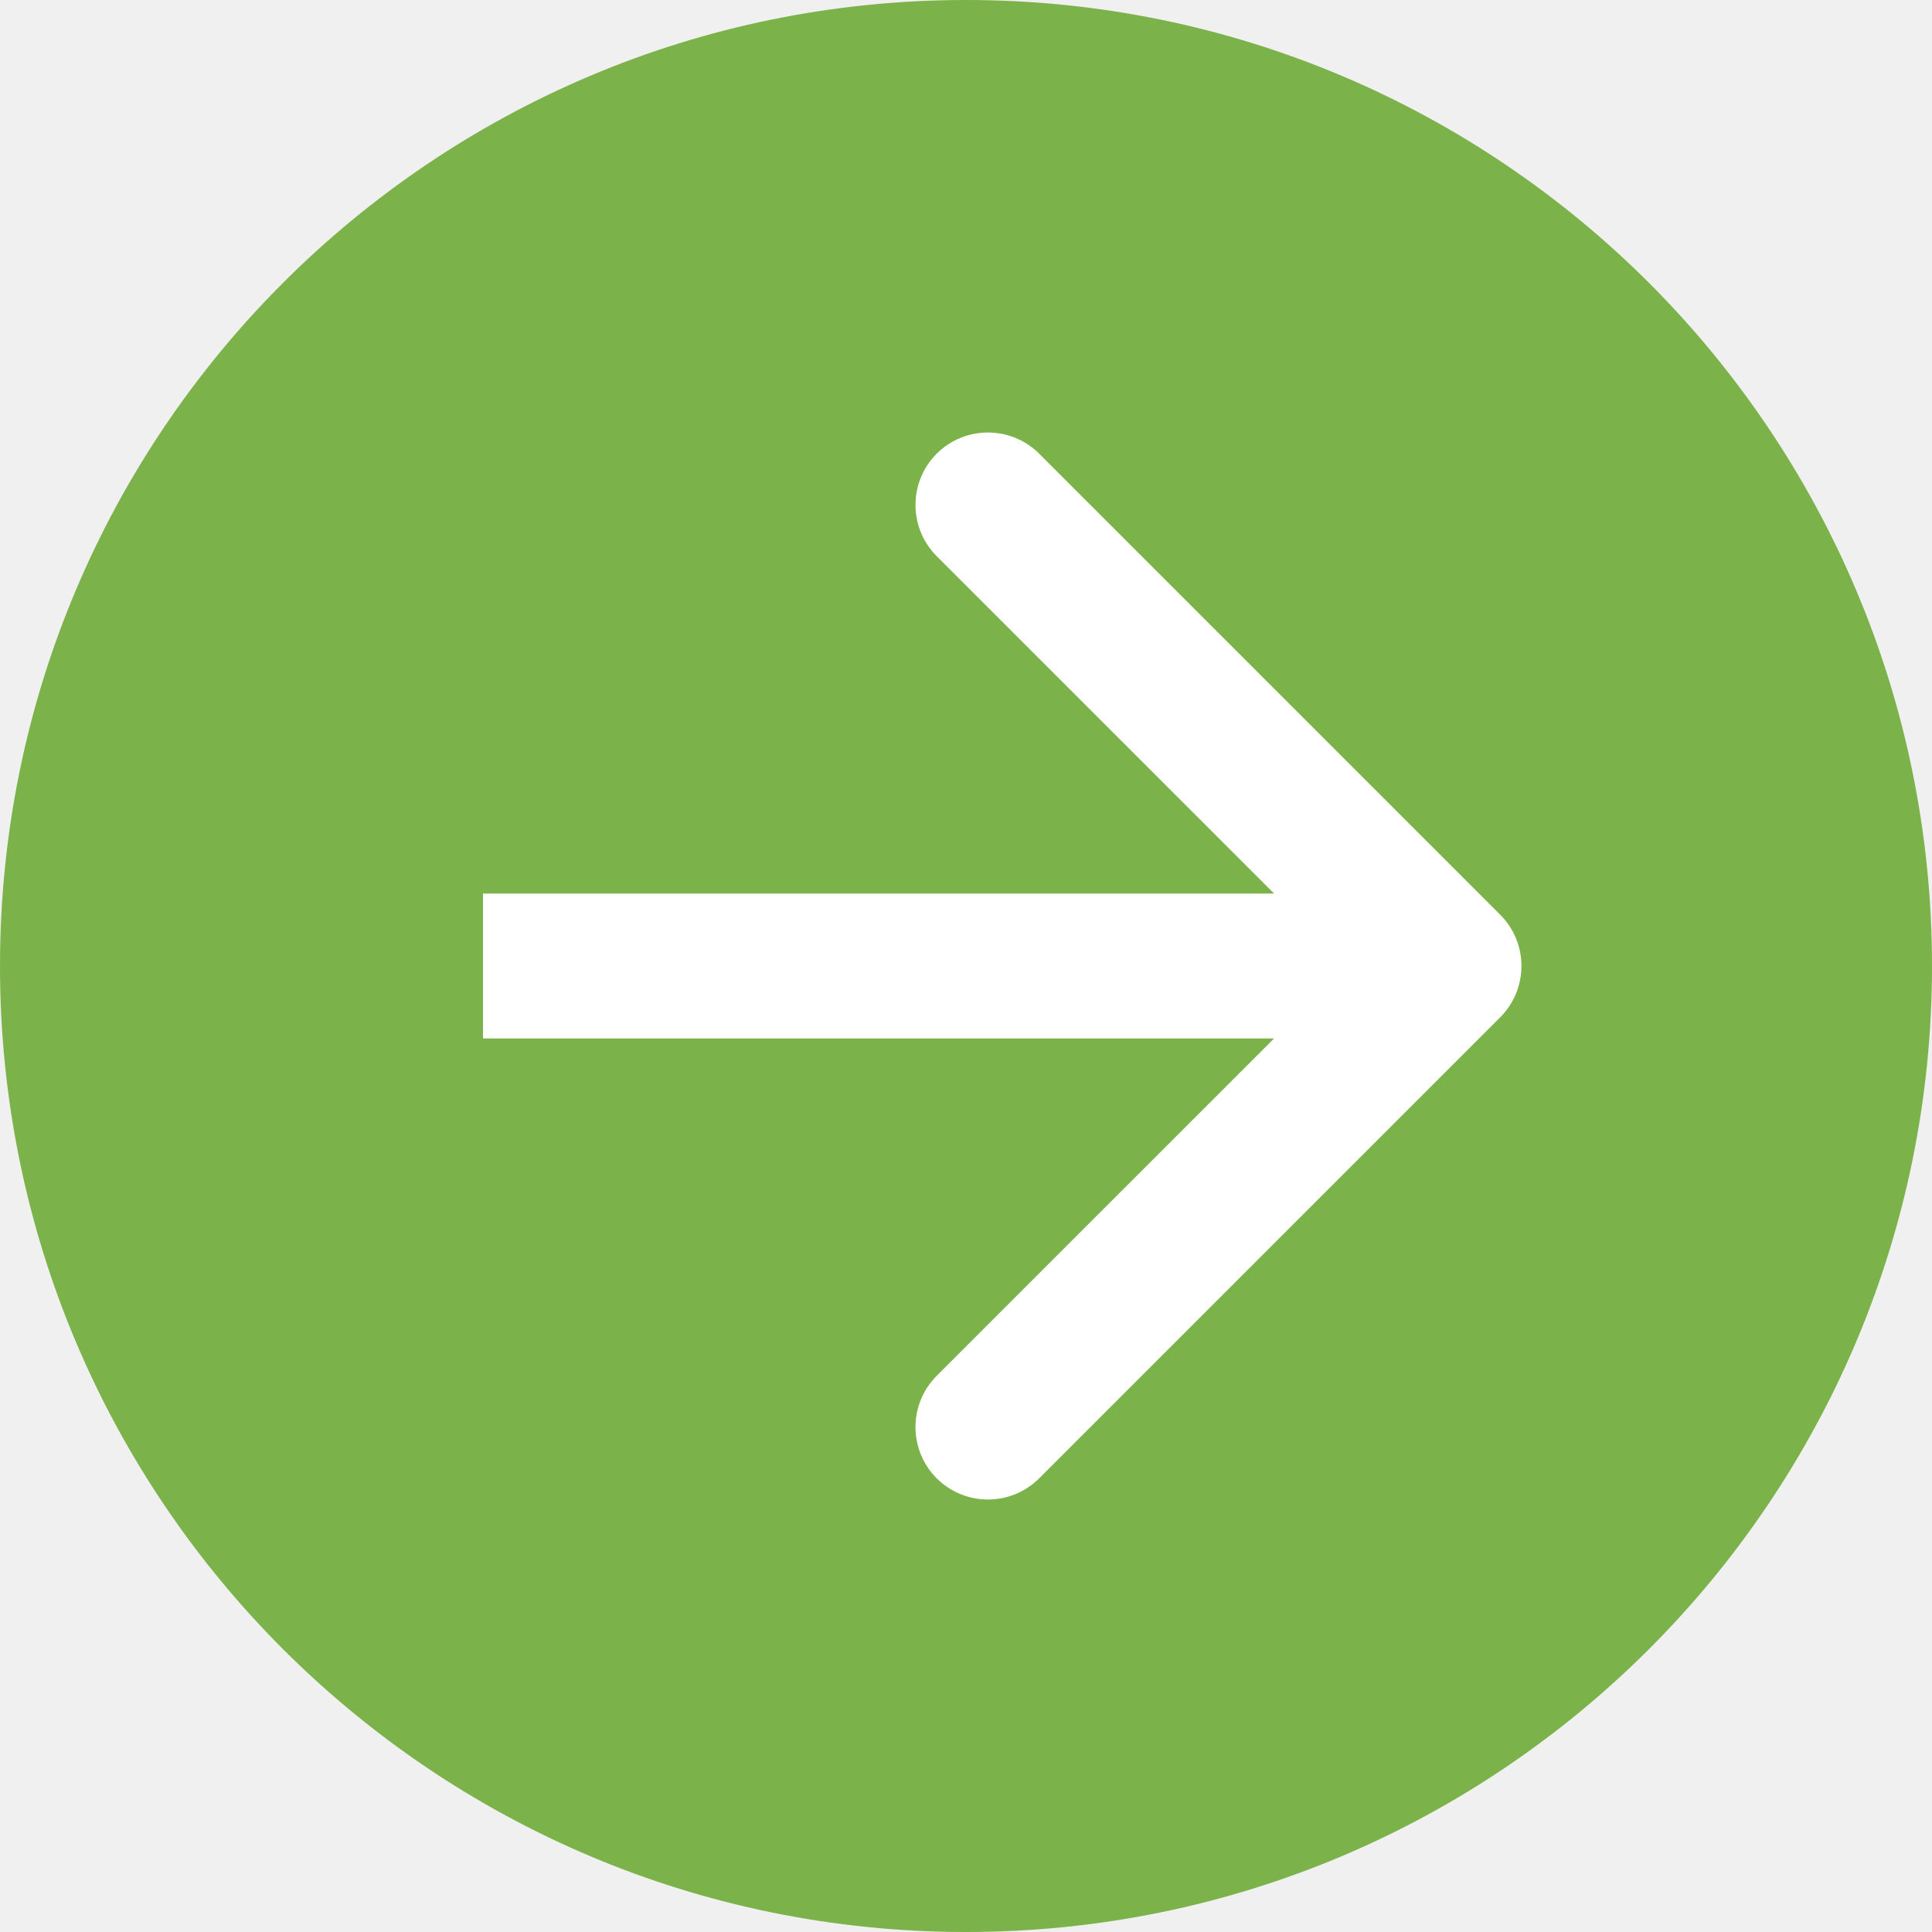
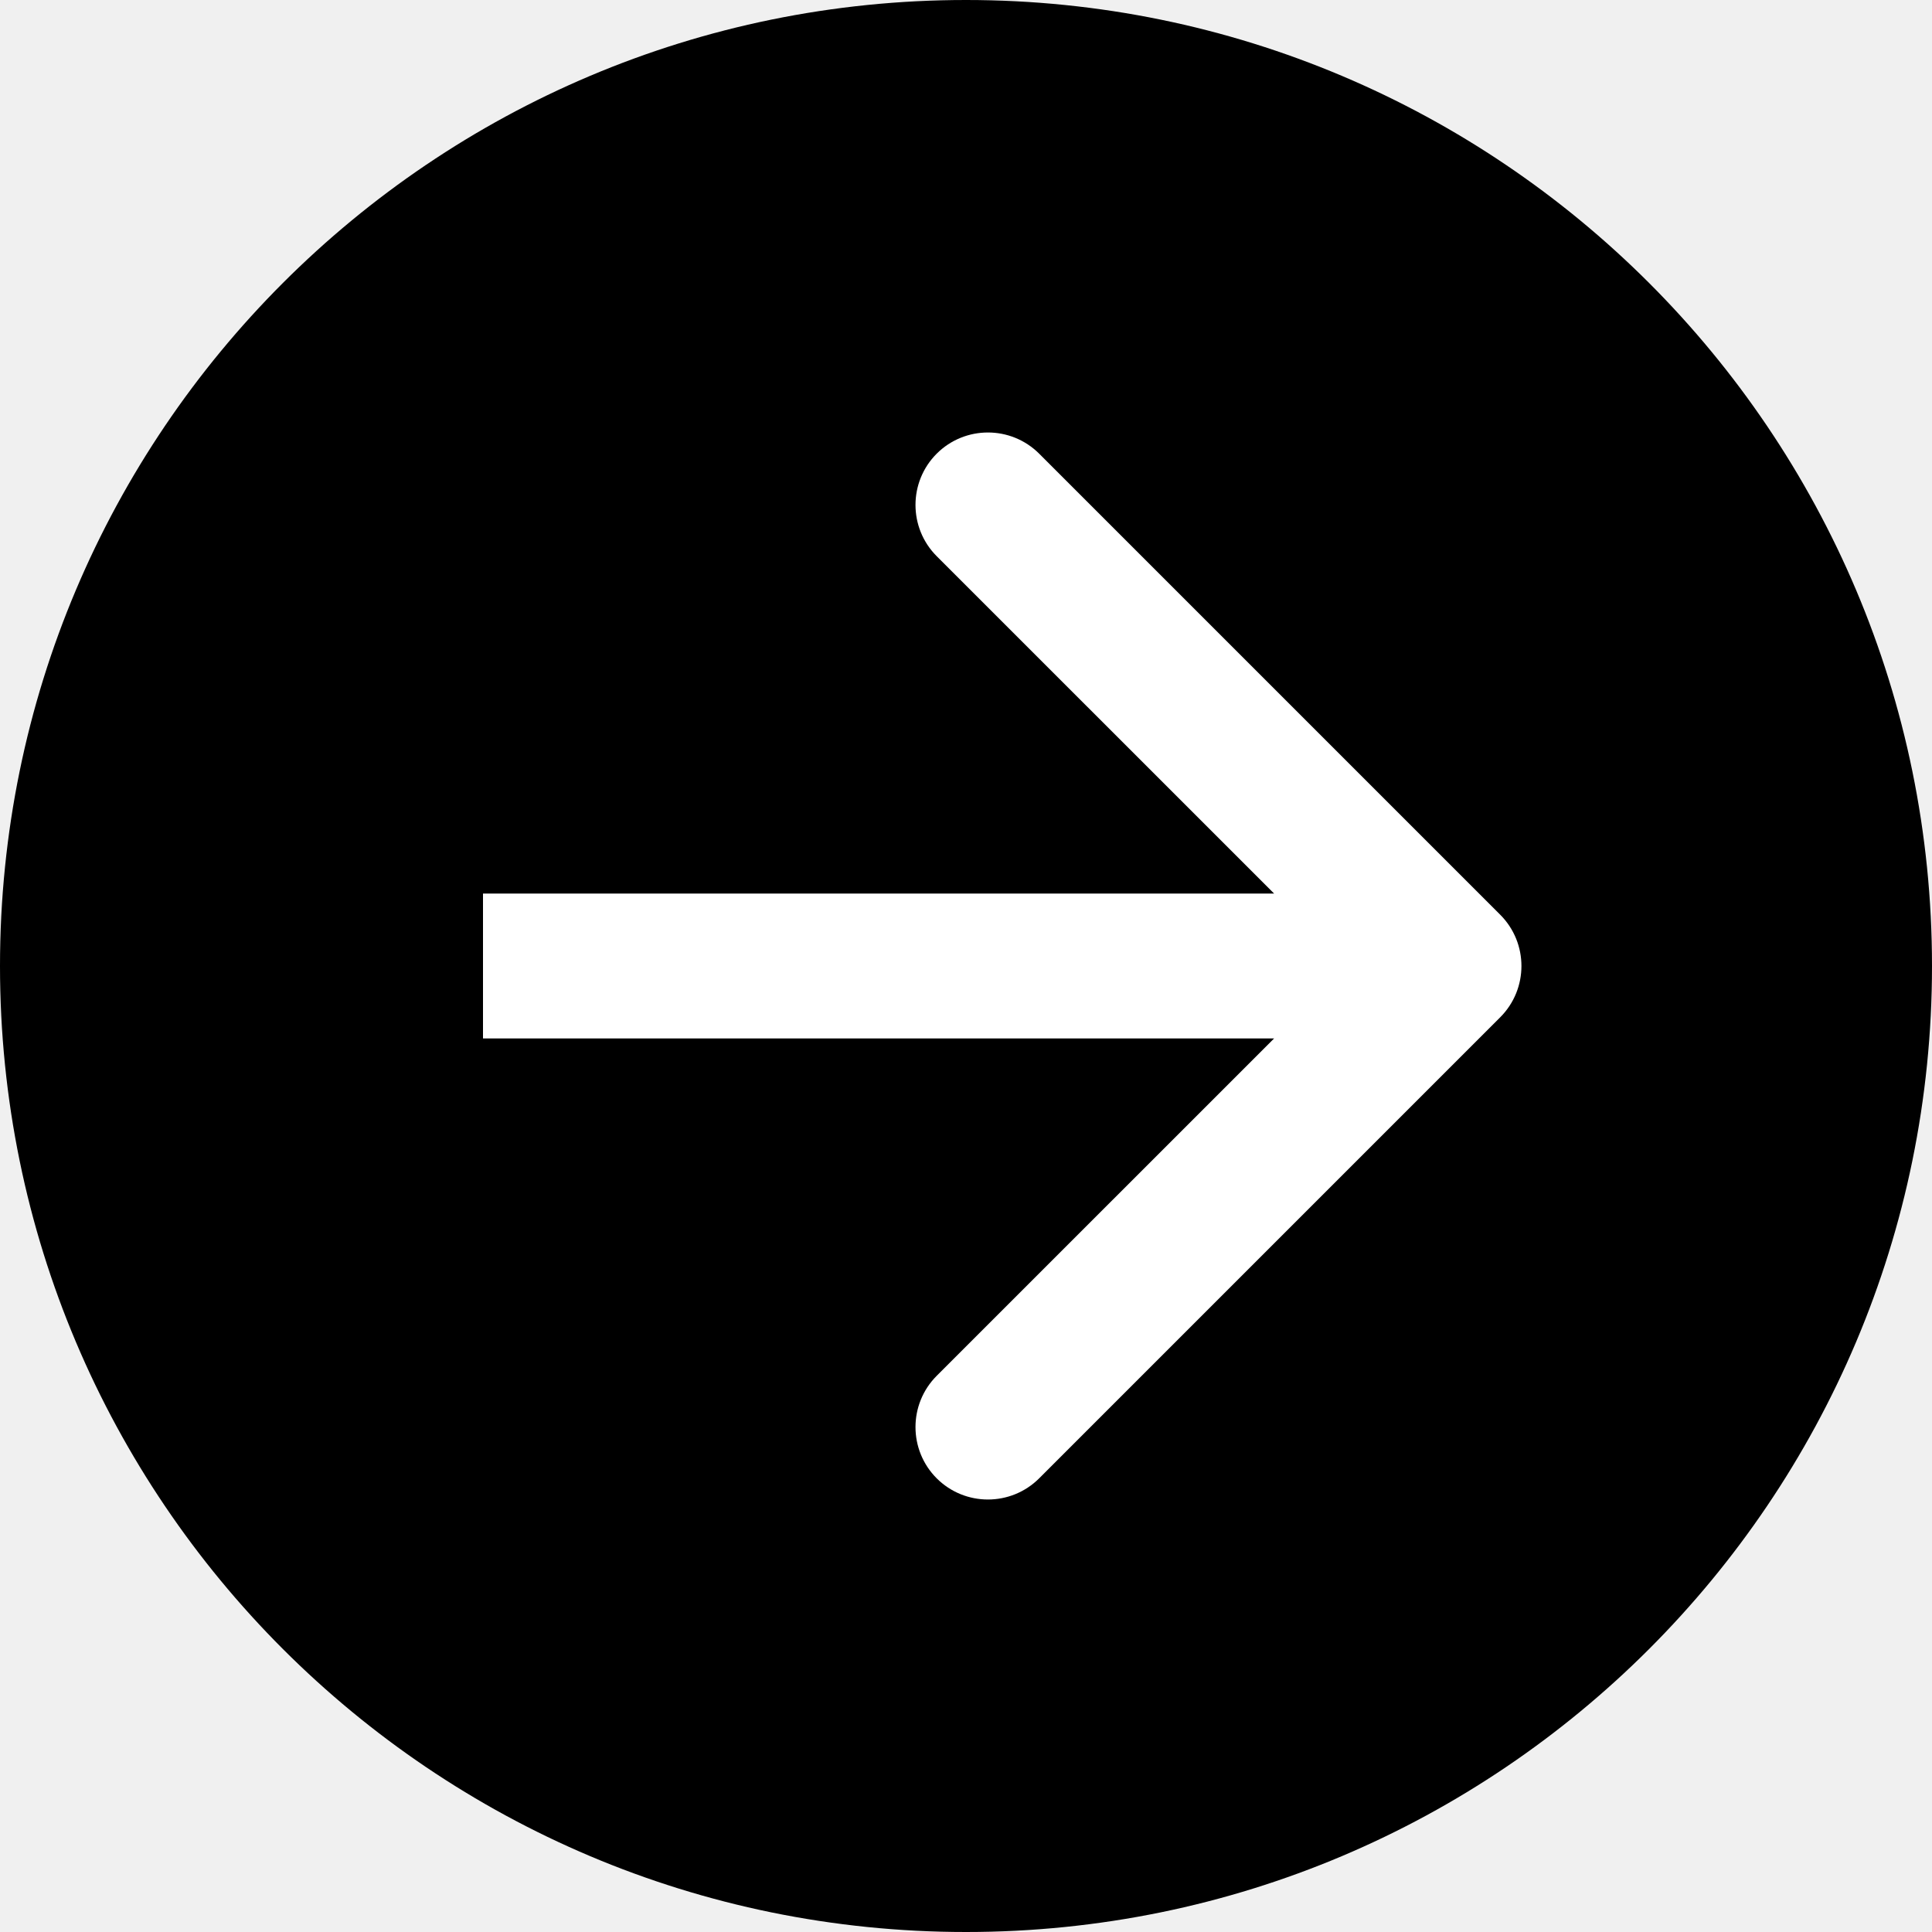
- <svg xmlns="http://www.w3.org/2000/svg" width="40" height="40" viewBox="0 0 40 40" fill="none">
-   <circle cx="20" cy="20" r="20" fill="#7CB24A" />
+ <svg xmlns="http://www.w3.org/2000/svg" width="40" height="40" viewBox="0 0 40 40">
+   <circle cx="20" cy="20" r="20" />
  <path d="M31.061 21.061C31.646 20.475 31.646 19.525 31.061 18.939L21.515 9.393C20.929 8.808 19.979 8.808 19.393 9.393C18.808 9.979 18.808 10.929 19.393 11.515L27.879 20L19.393 28.485C18.808 29.071 18.808 30.021 19.393 30.607C19.979 31.192 20.929 31.192 21.515 30.607L31.061 21.061ZM10 21.5H30V18.5H10V21.5Z" fill="white" />
</svg>
